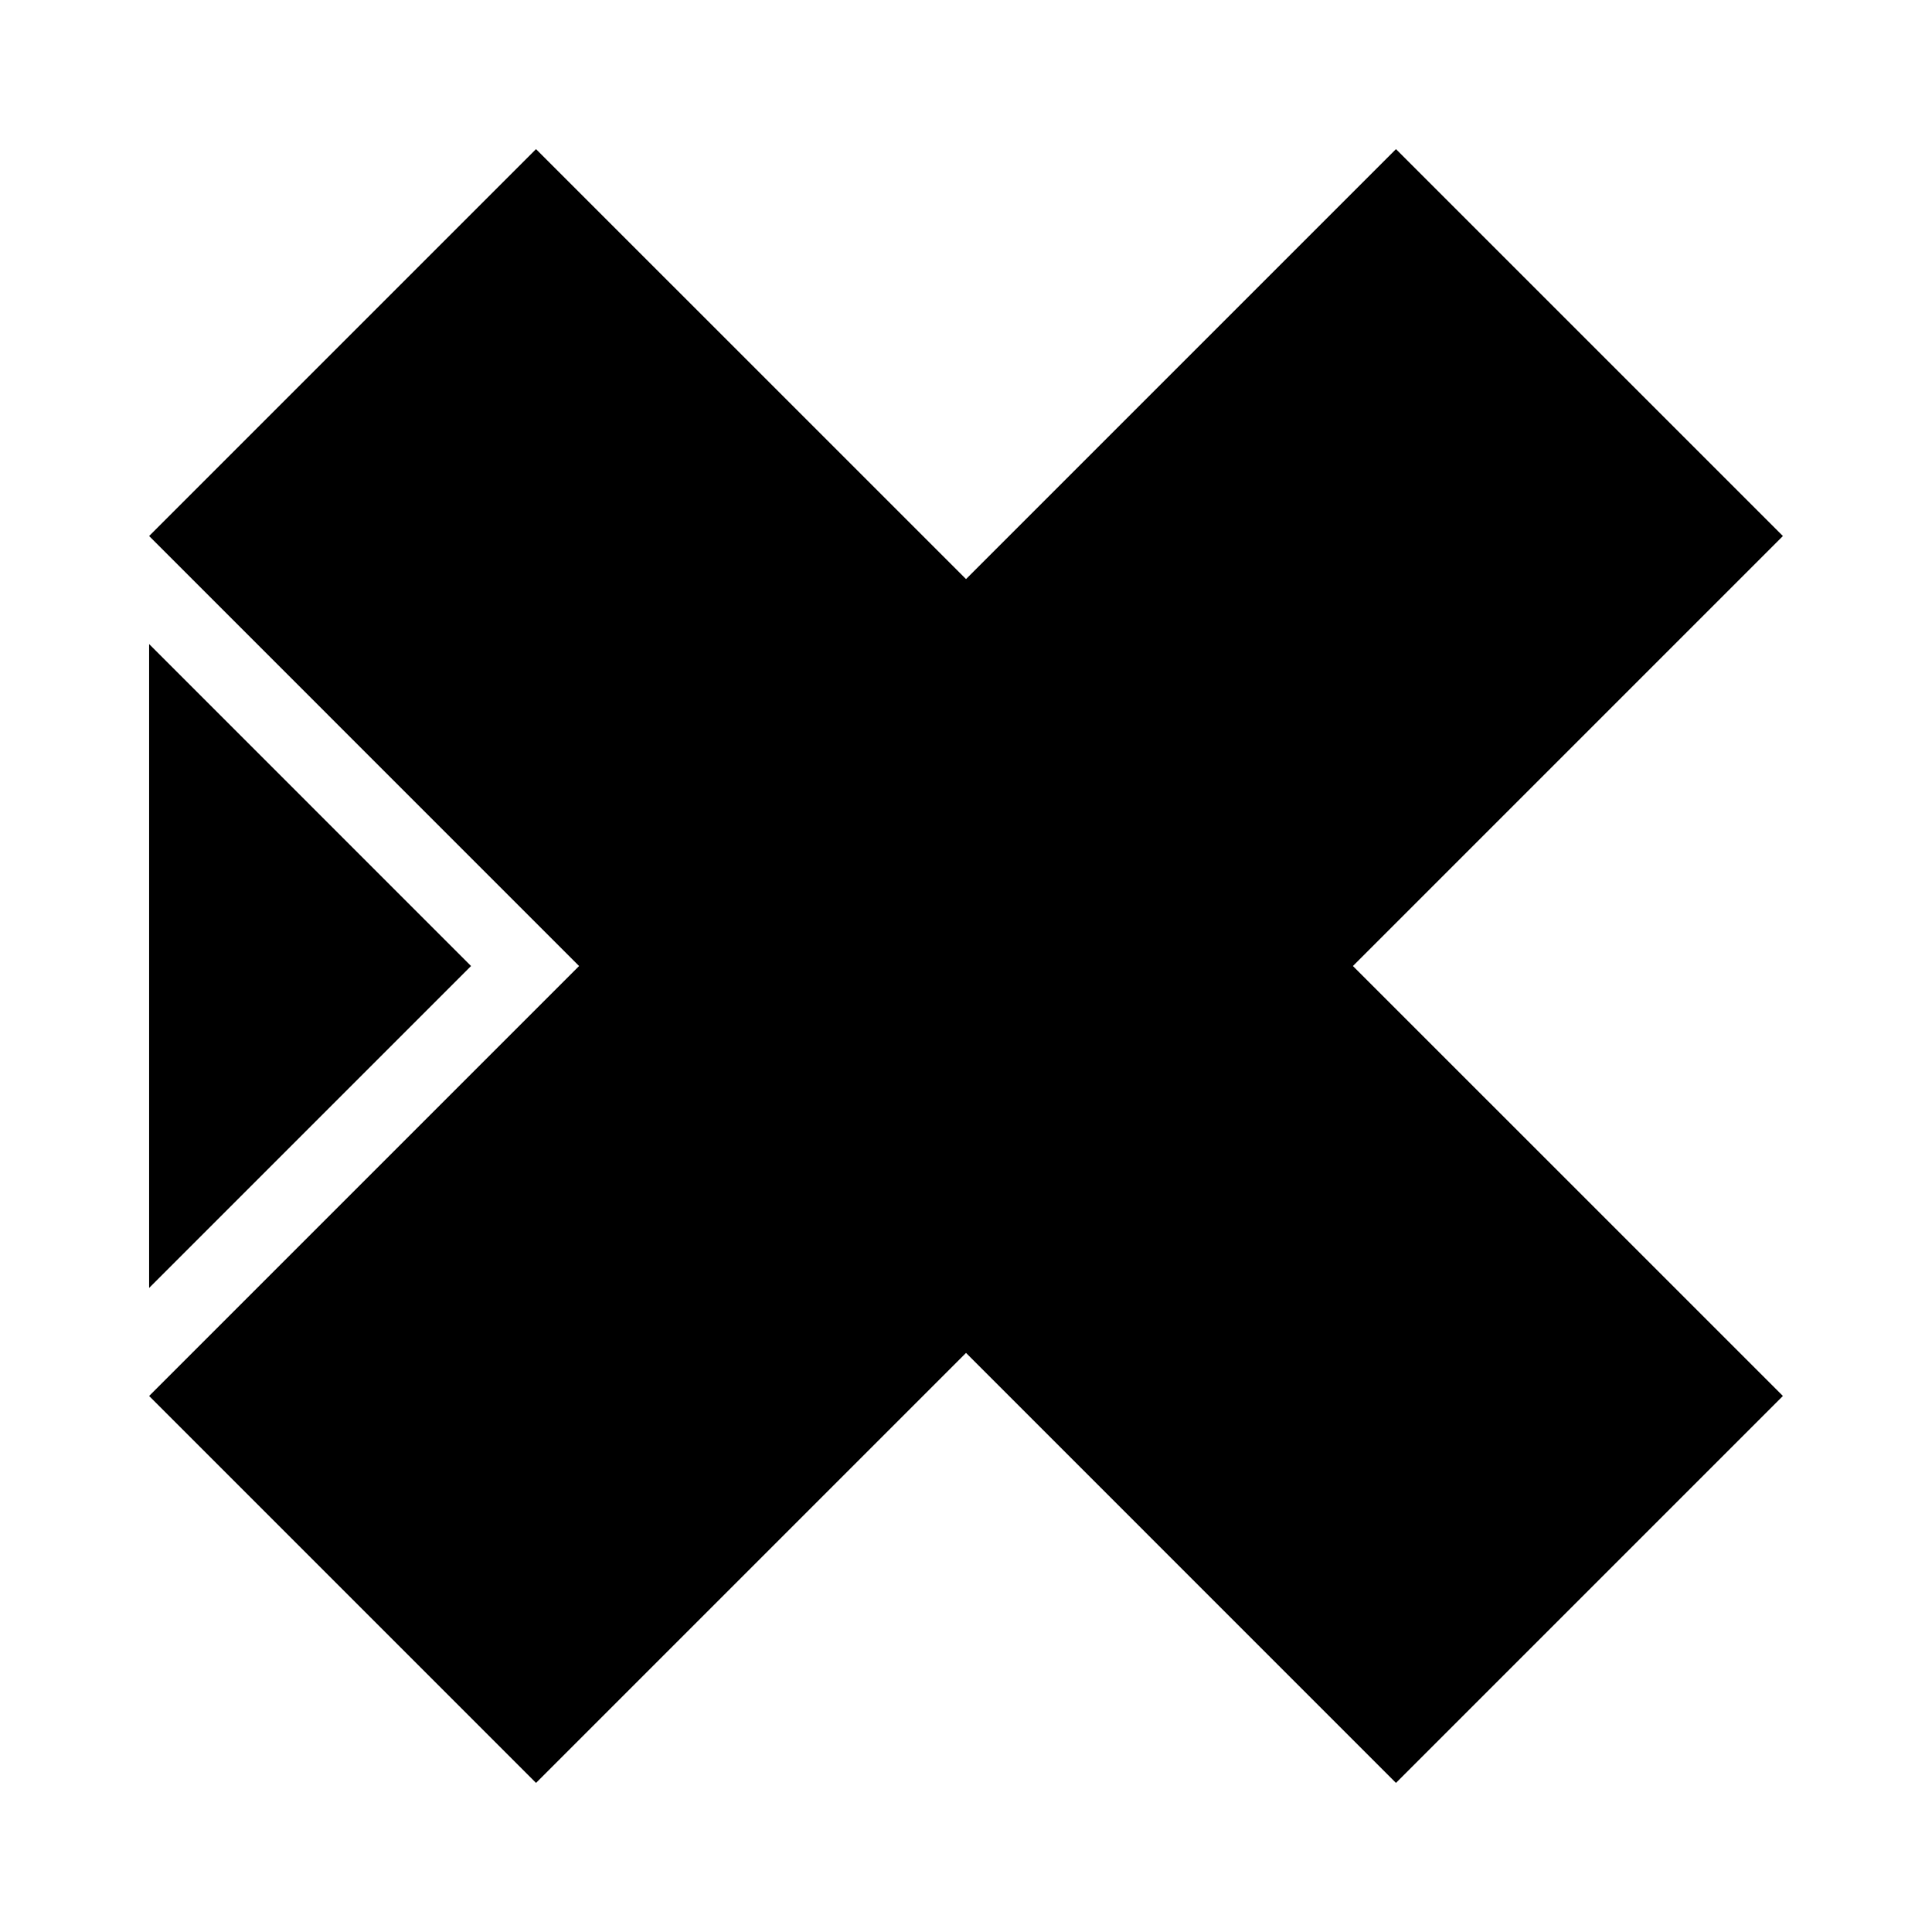
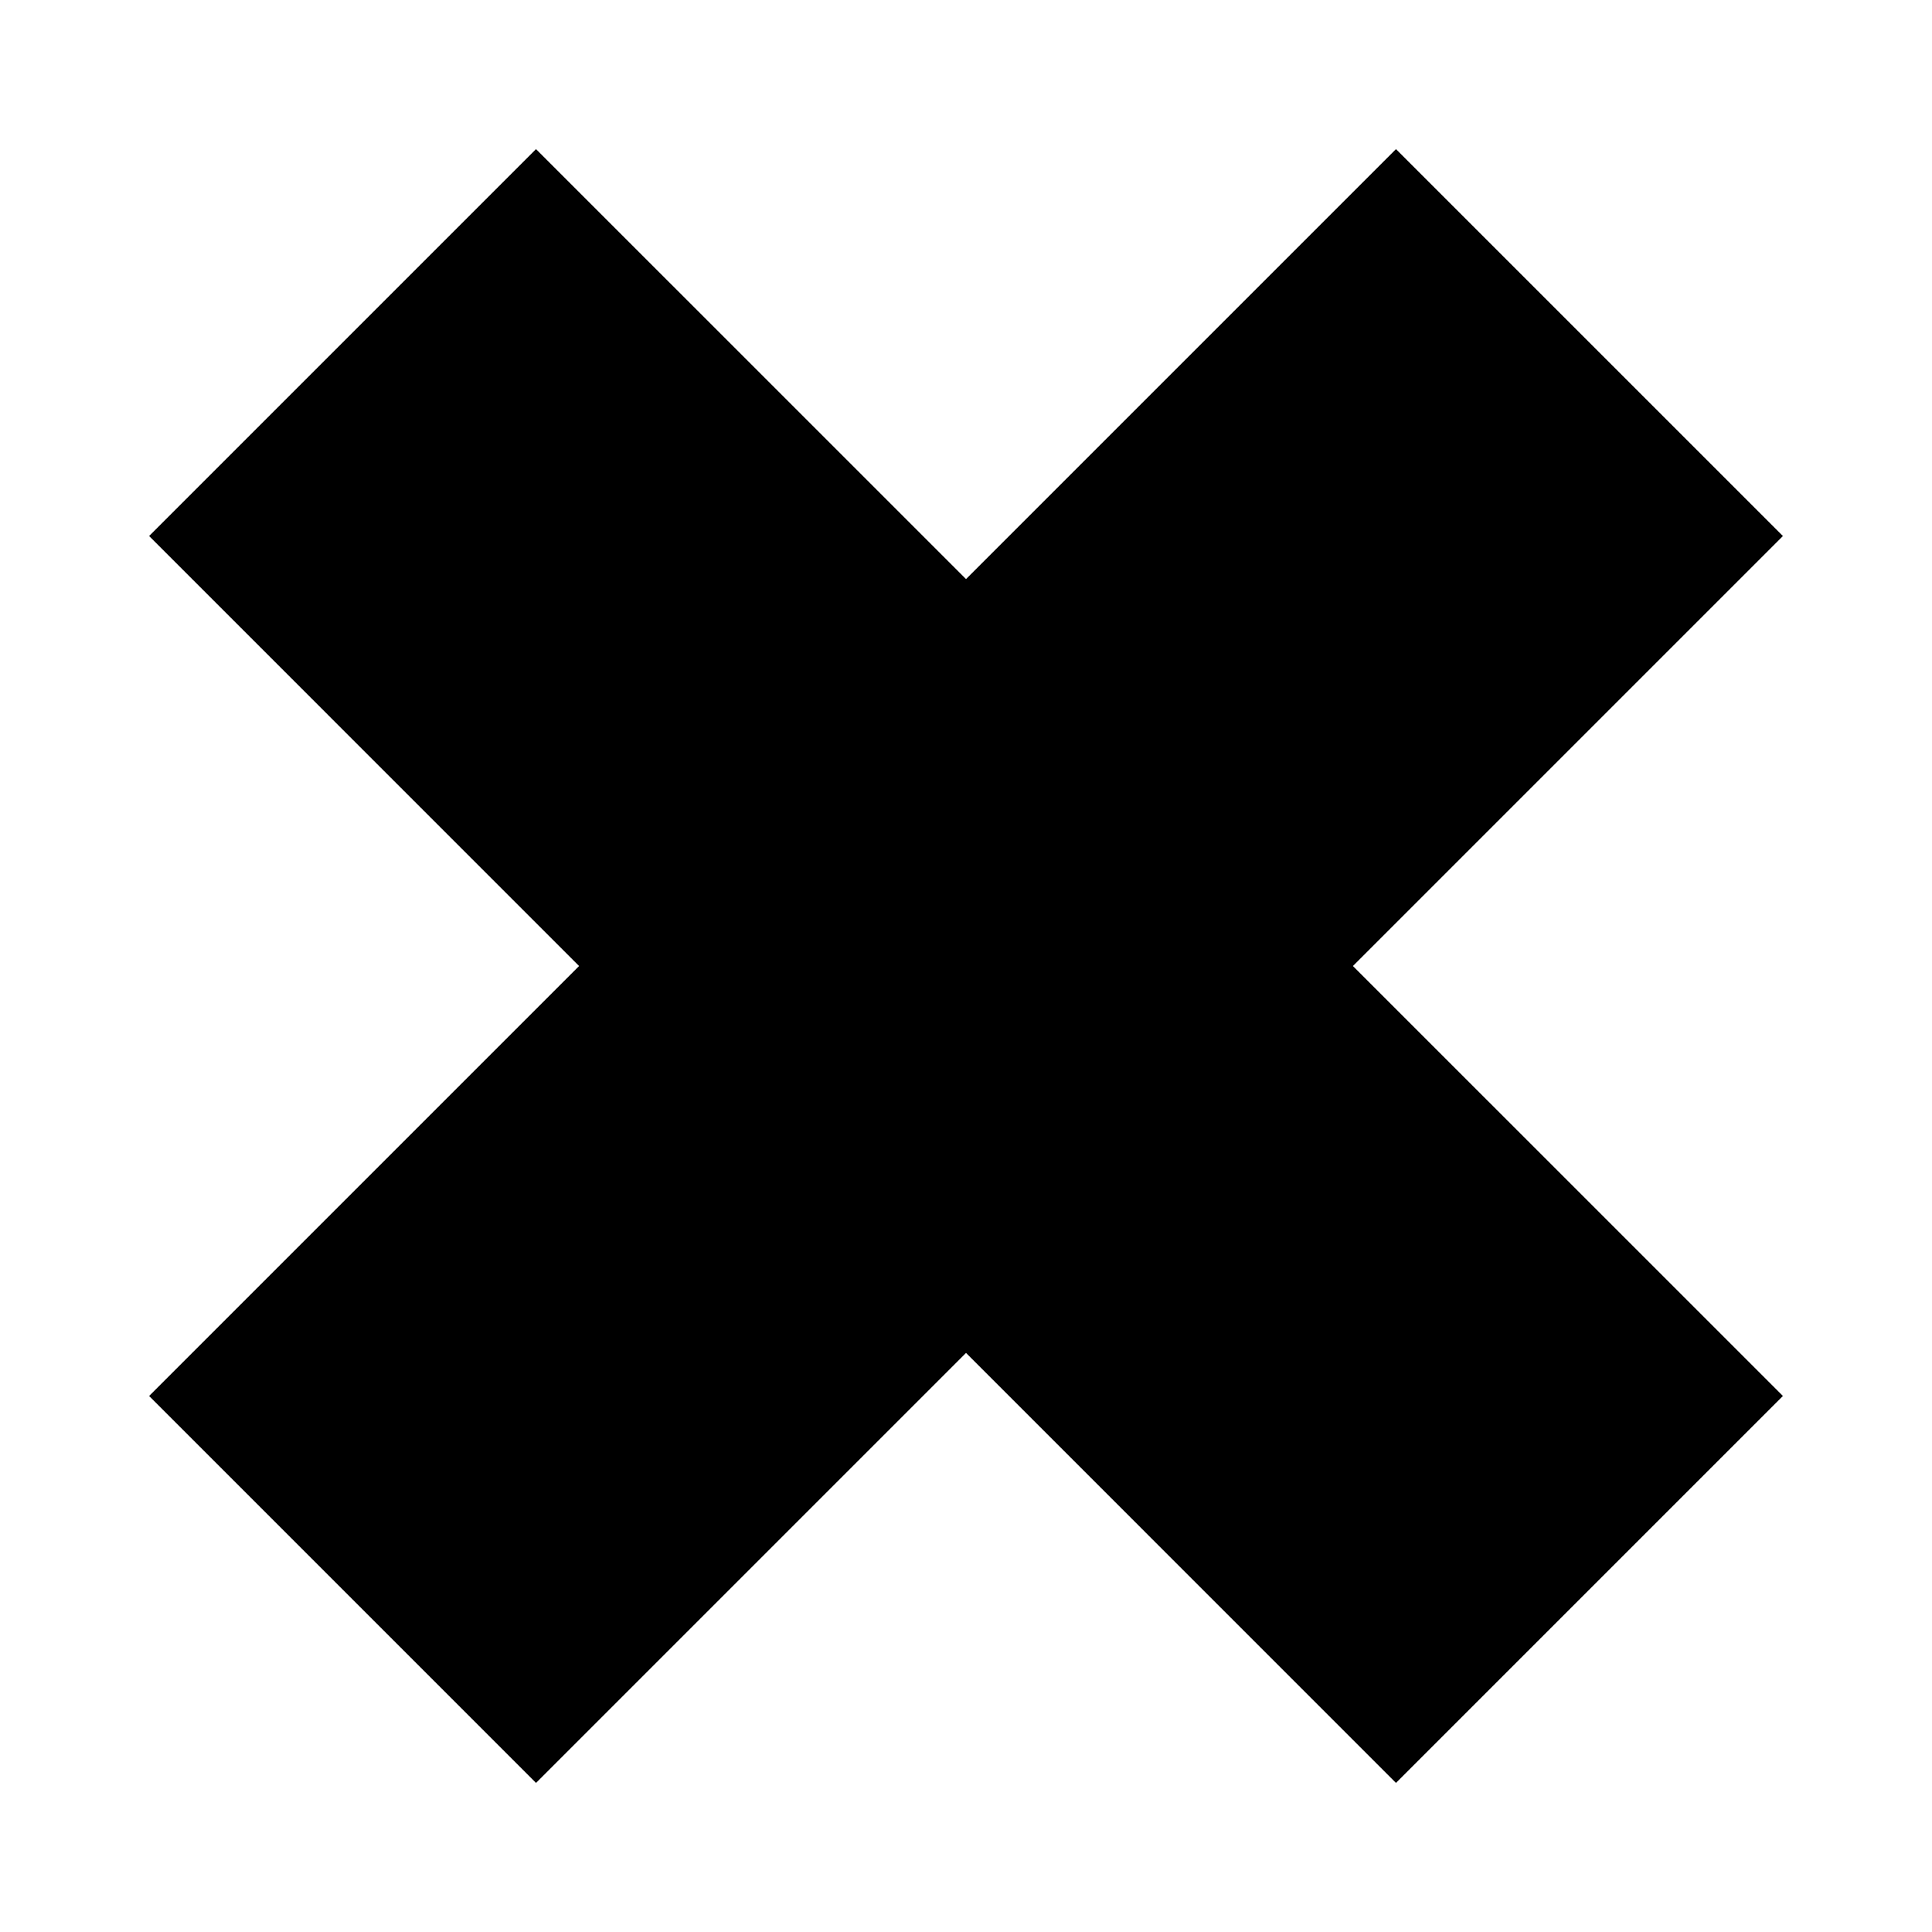
<svg xmlns="http://www.w3.org/2000/svg" viewBox="0 0 657.39 657.39">
  <polygon points="606.66 182.39 475 50.74 328.7 197.04 182.39 50.74 50.74 182.39 197.04 328.7 50.74 475 182.39 606.66 328.7 460.35 475 606.66 606.66 475 460.35 328.7 606.66 182.39" />
-   <polygon points="50.74 219.15 50.74 438.24 160.28 328.7 50.74 219.15" />
</svg>
